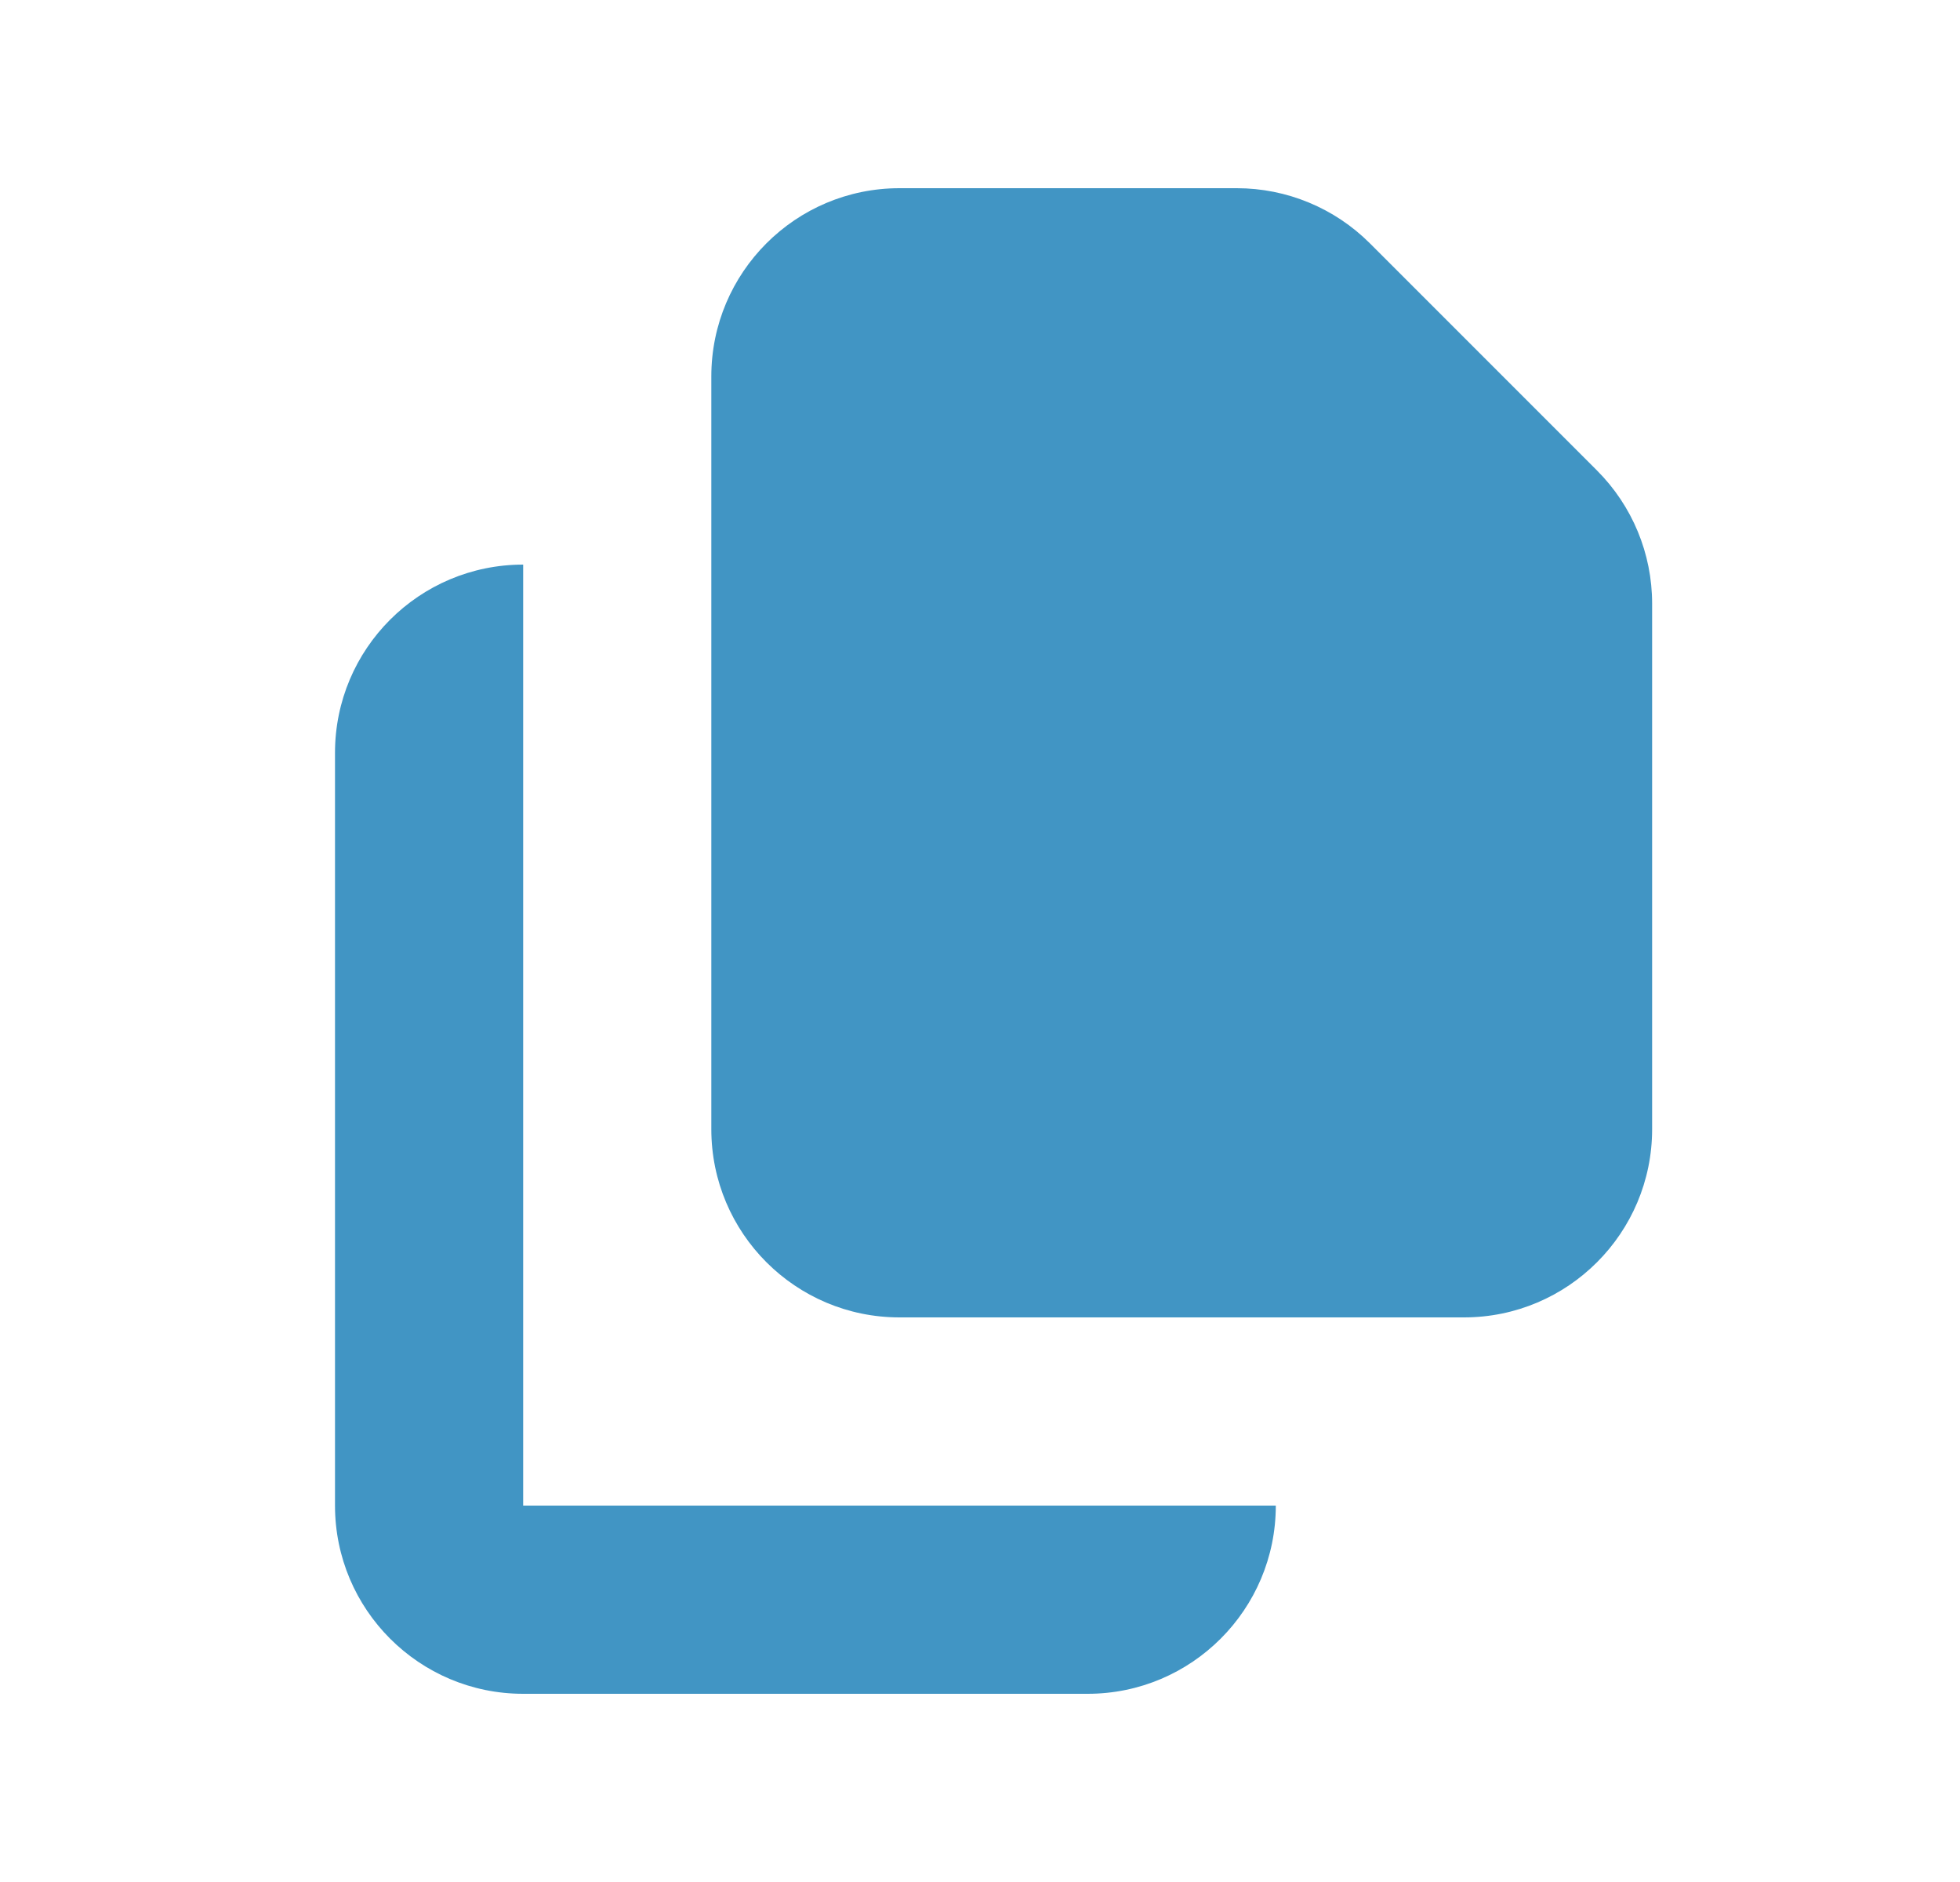
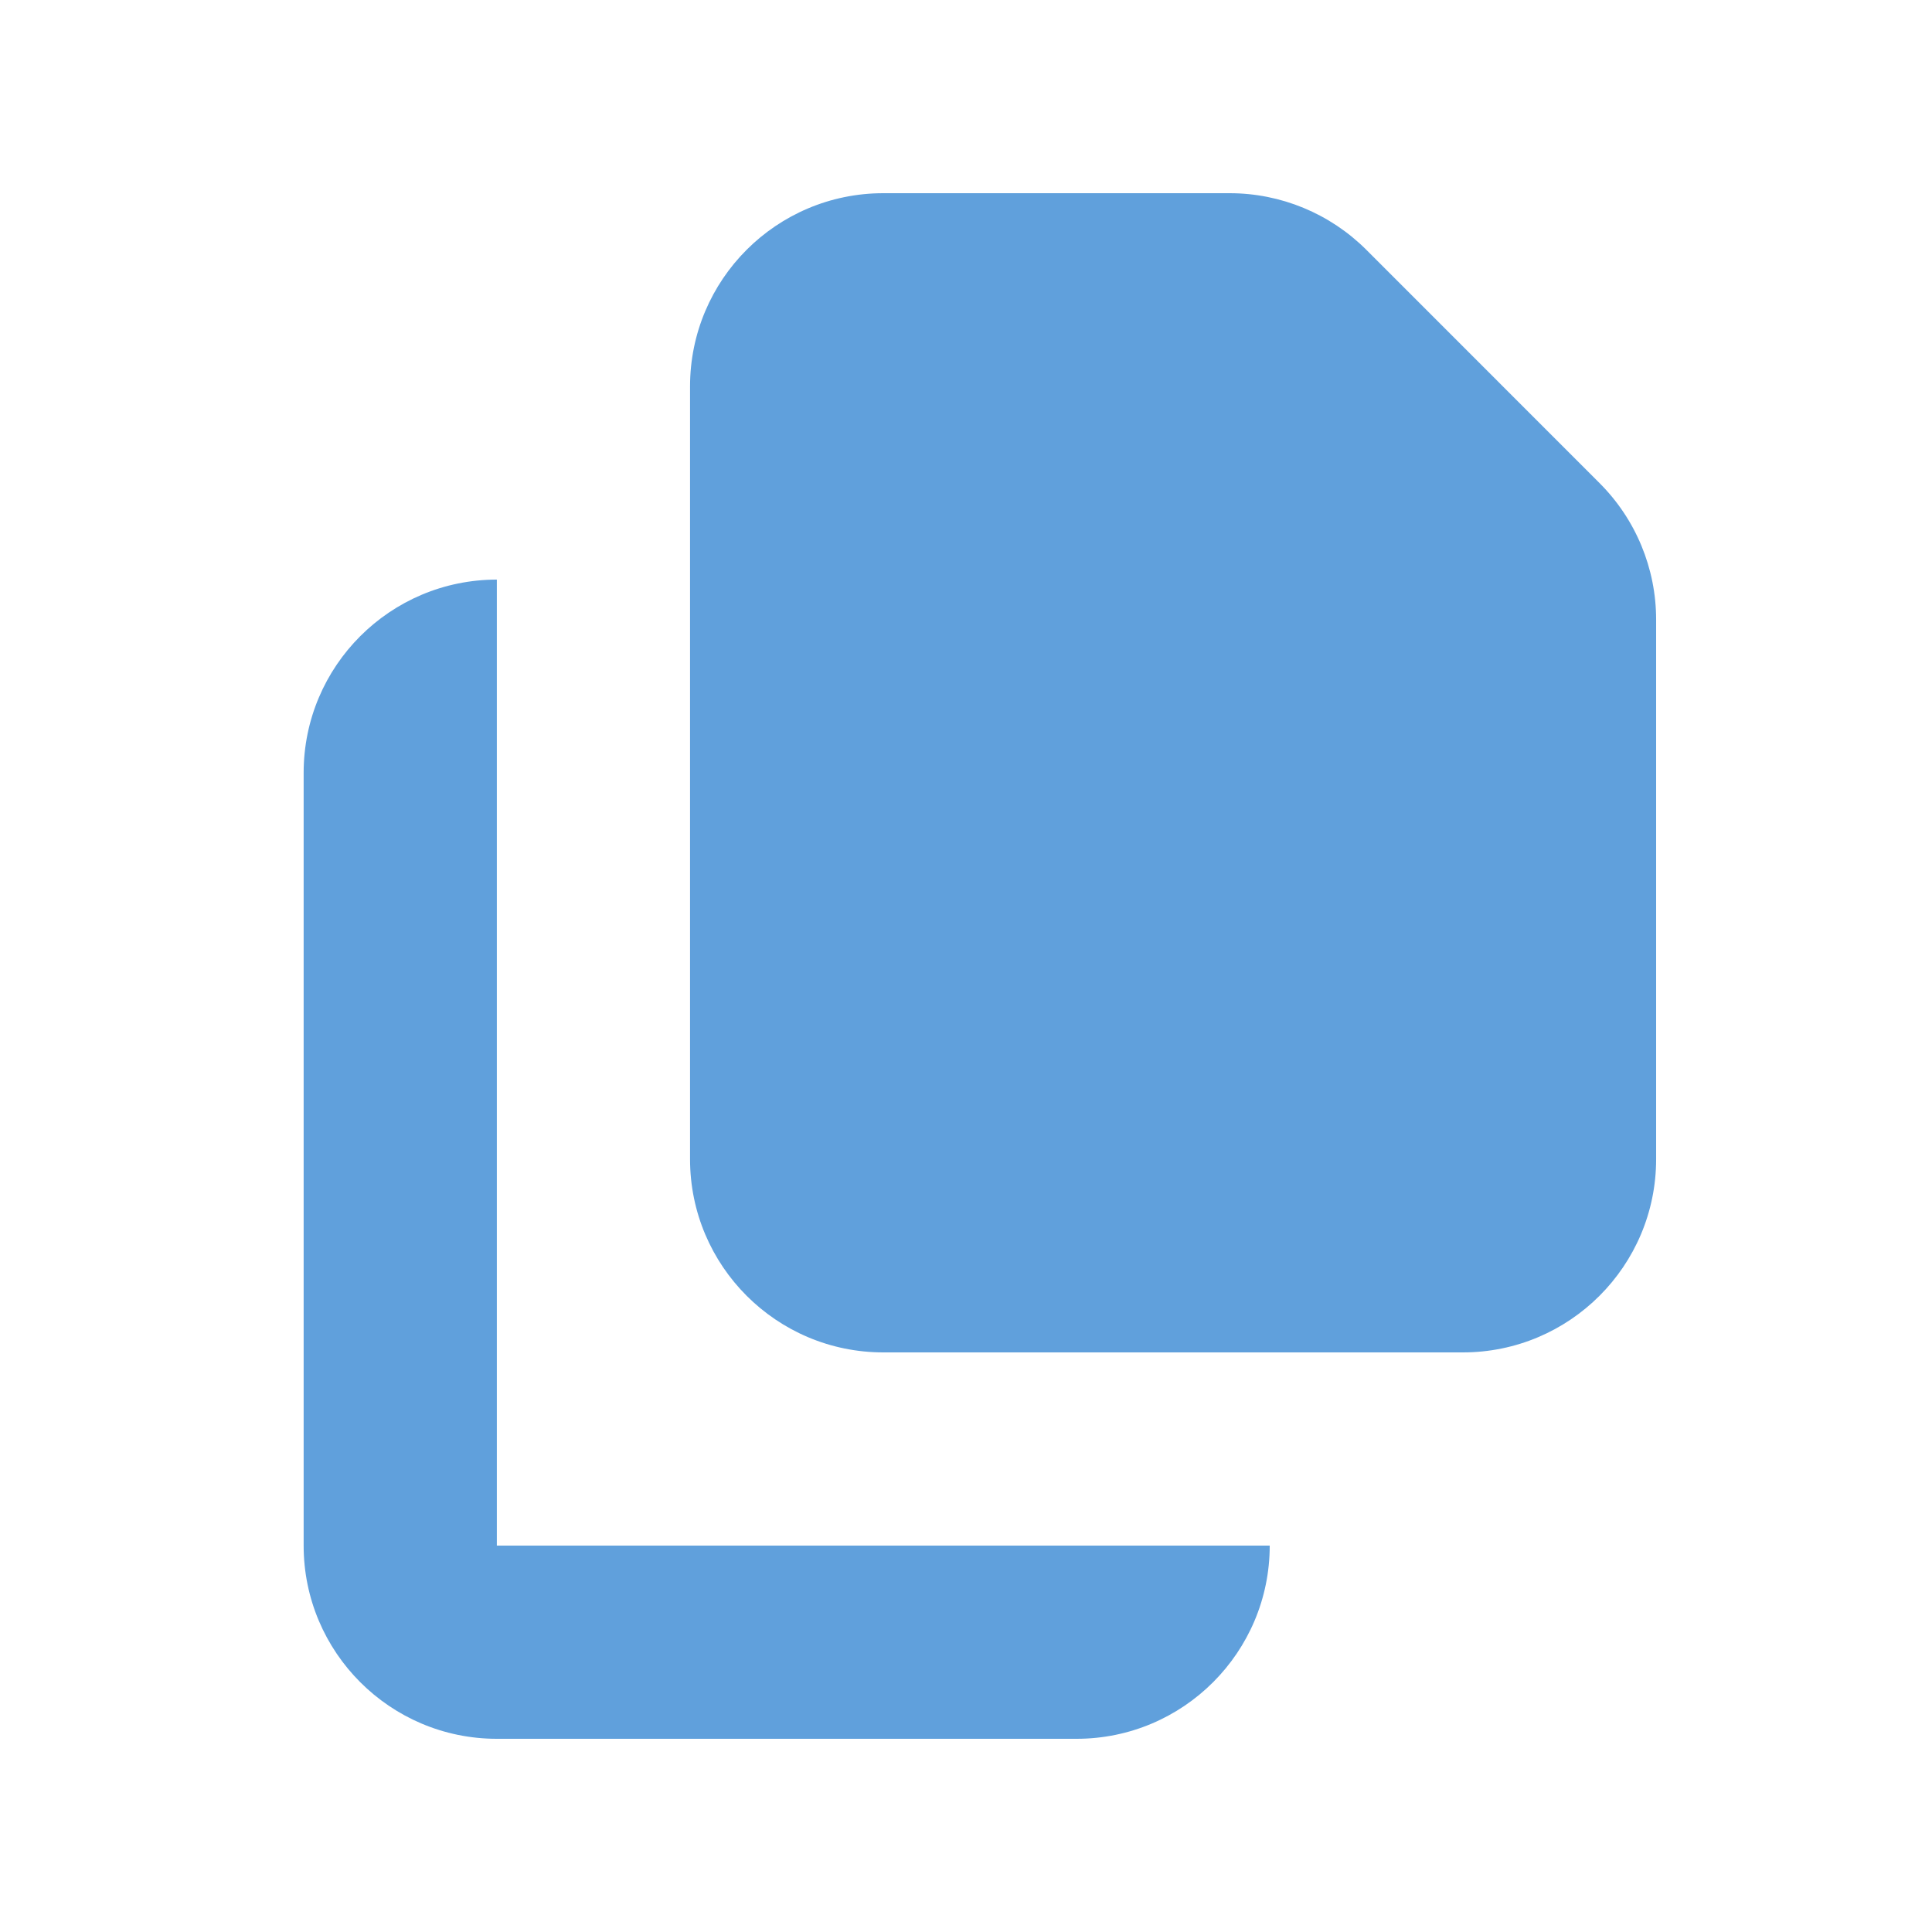
- <svg xmlns="http://www.w3.org/2000/svg" width="25" height="24" viewBox="0 0 25 24" fill="none">
-   <path d="M11.473 2.4C10.148 2.4 9.073 3.474 9.073 4.8V14.4C9.073 15.725 10.148 16.8 11.473 16.8H18.673C19.998 16.8 21.073 15.725 21.073 14.4V7.697C21.073 7.06 20.82 6.45 20.37 6L17.473 3.103C17.023 2.653 16.412 2.4 15.776 2.4H11.473Z" fill="#4195C4" />
-   <path d="M4.273 9.6C4.273 8.274 5.347 7.2 6.673 7.2V19.2H16.273C16.273 20.525 15.198 21.6 13.873 21.6H6.673C5.347 21.6 4.273 20.525 4.273 19.2V9.6Z" fill="#4195C4" />
+ <svg xmlns="http://www.w3.org/2000/svg" width="24" height="24" viewBox="0 0 24 24" fill="none">
+   <path d="M10.973 2.4C9.647 2.4 8.572 3.474 8.572 4.8V14.4C8.572 15.725 9.647 16.8 10.973 16.8H18.172C19.498 16.8 20.573 15.725 20.573 14.4V7.697C20.573 7.06 20.32 6.45 19.869 6L16.973 3.103C16.522 2.653 15.912 2.4 15.275 2.4H10.973Z" fill="#60A0DC" />
+   <path d="M3.772 9.6C3.772 8.274 4.847 7.2 6.172 7.2V19.2H15.773C15.773 20.525 14.698 21.6 13.373 21.6H6.172C4.847 21.6 3.772 20.525 3.772 19.2V9.6Z" fill="#60A0DC" />
</svg>
